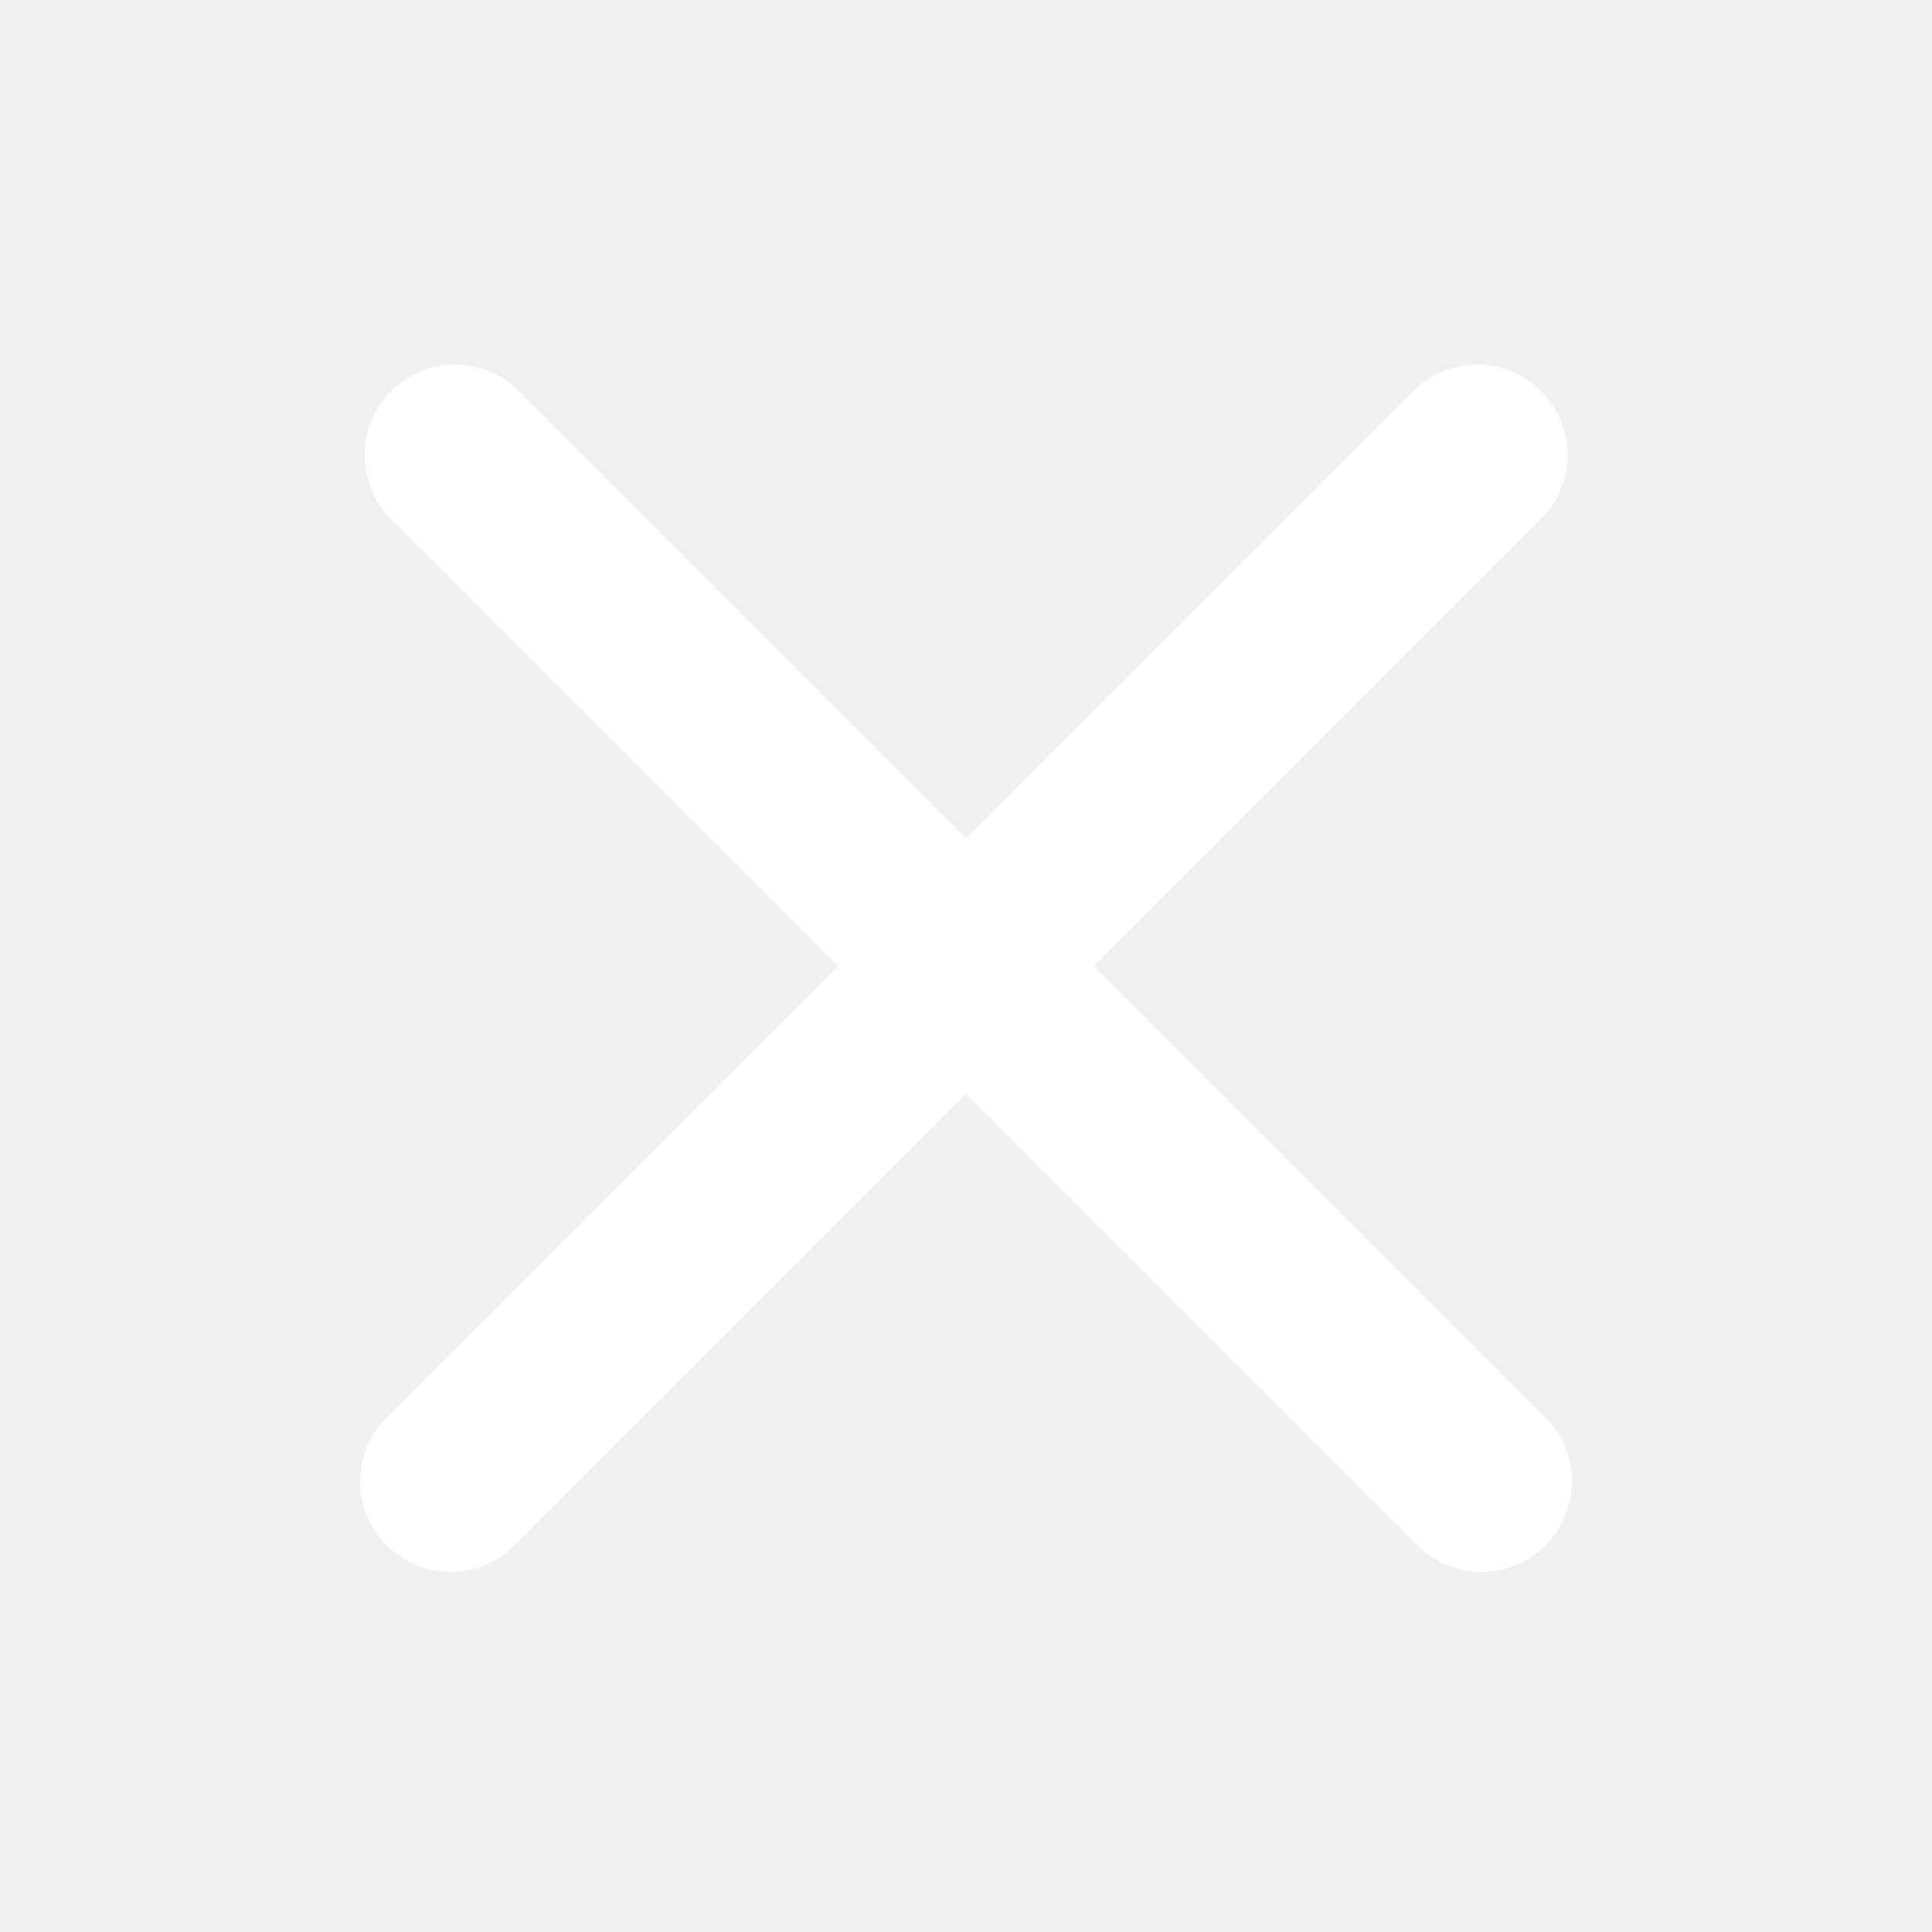
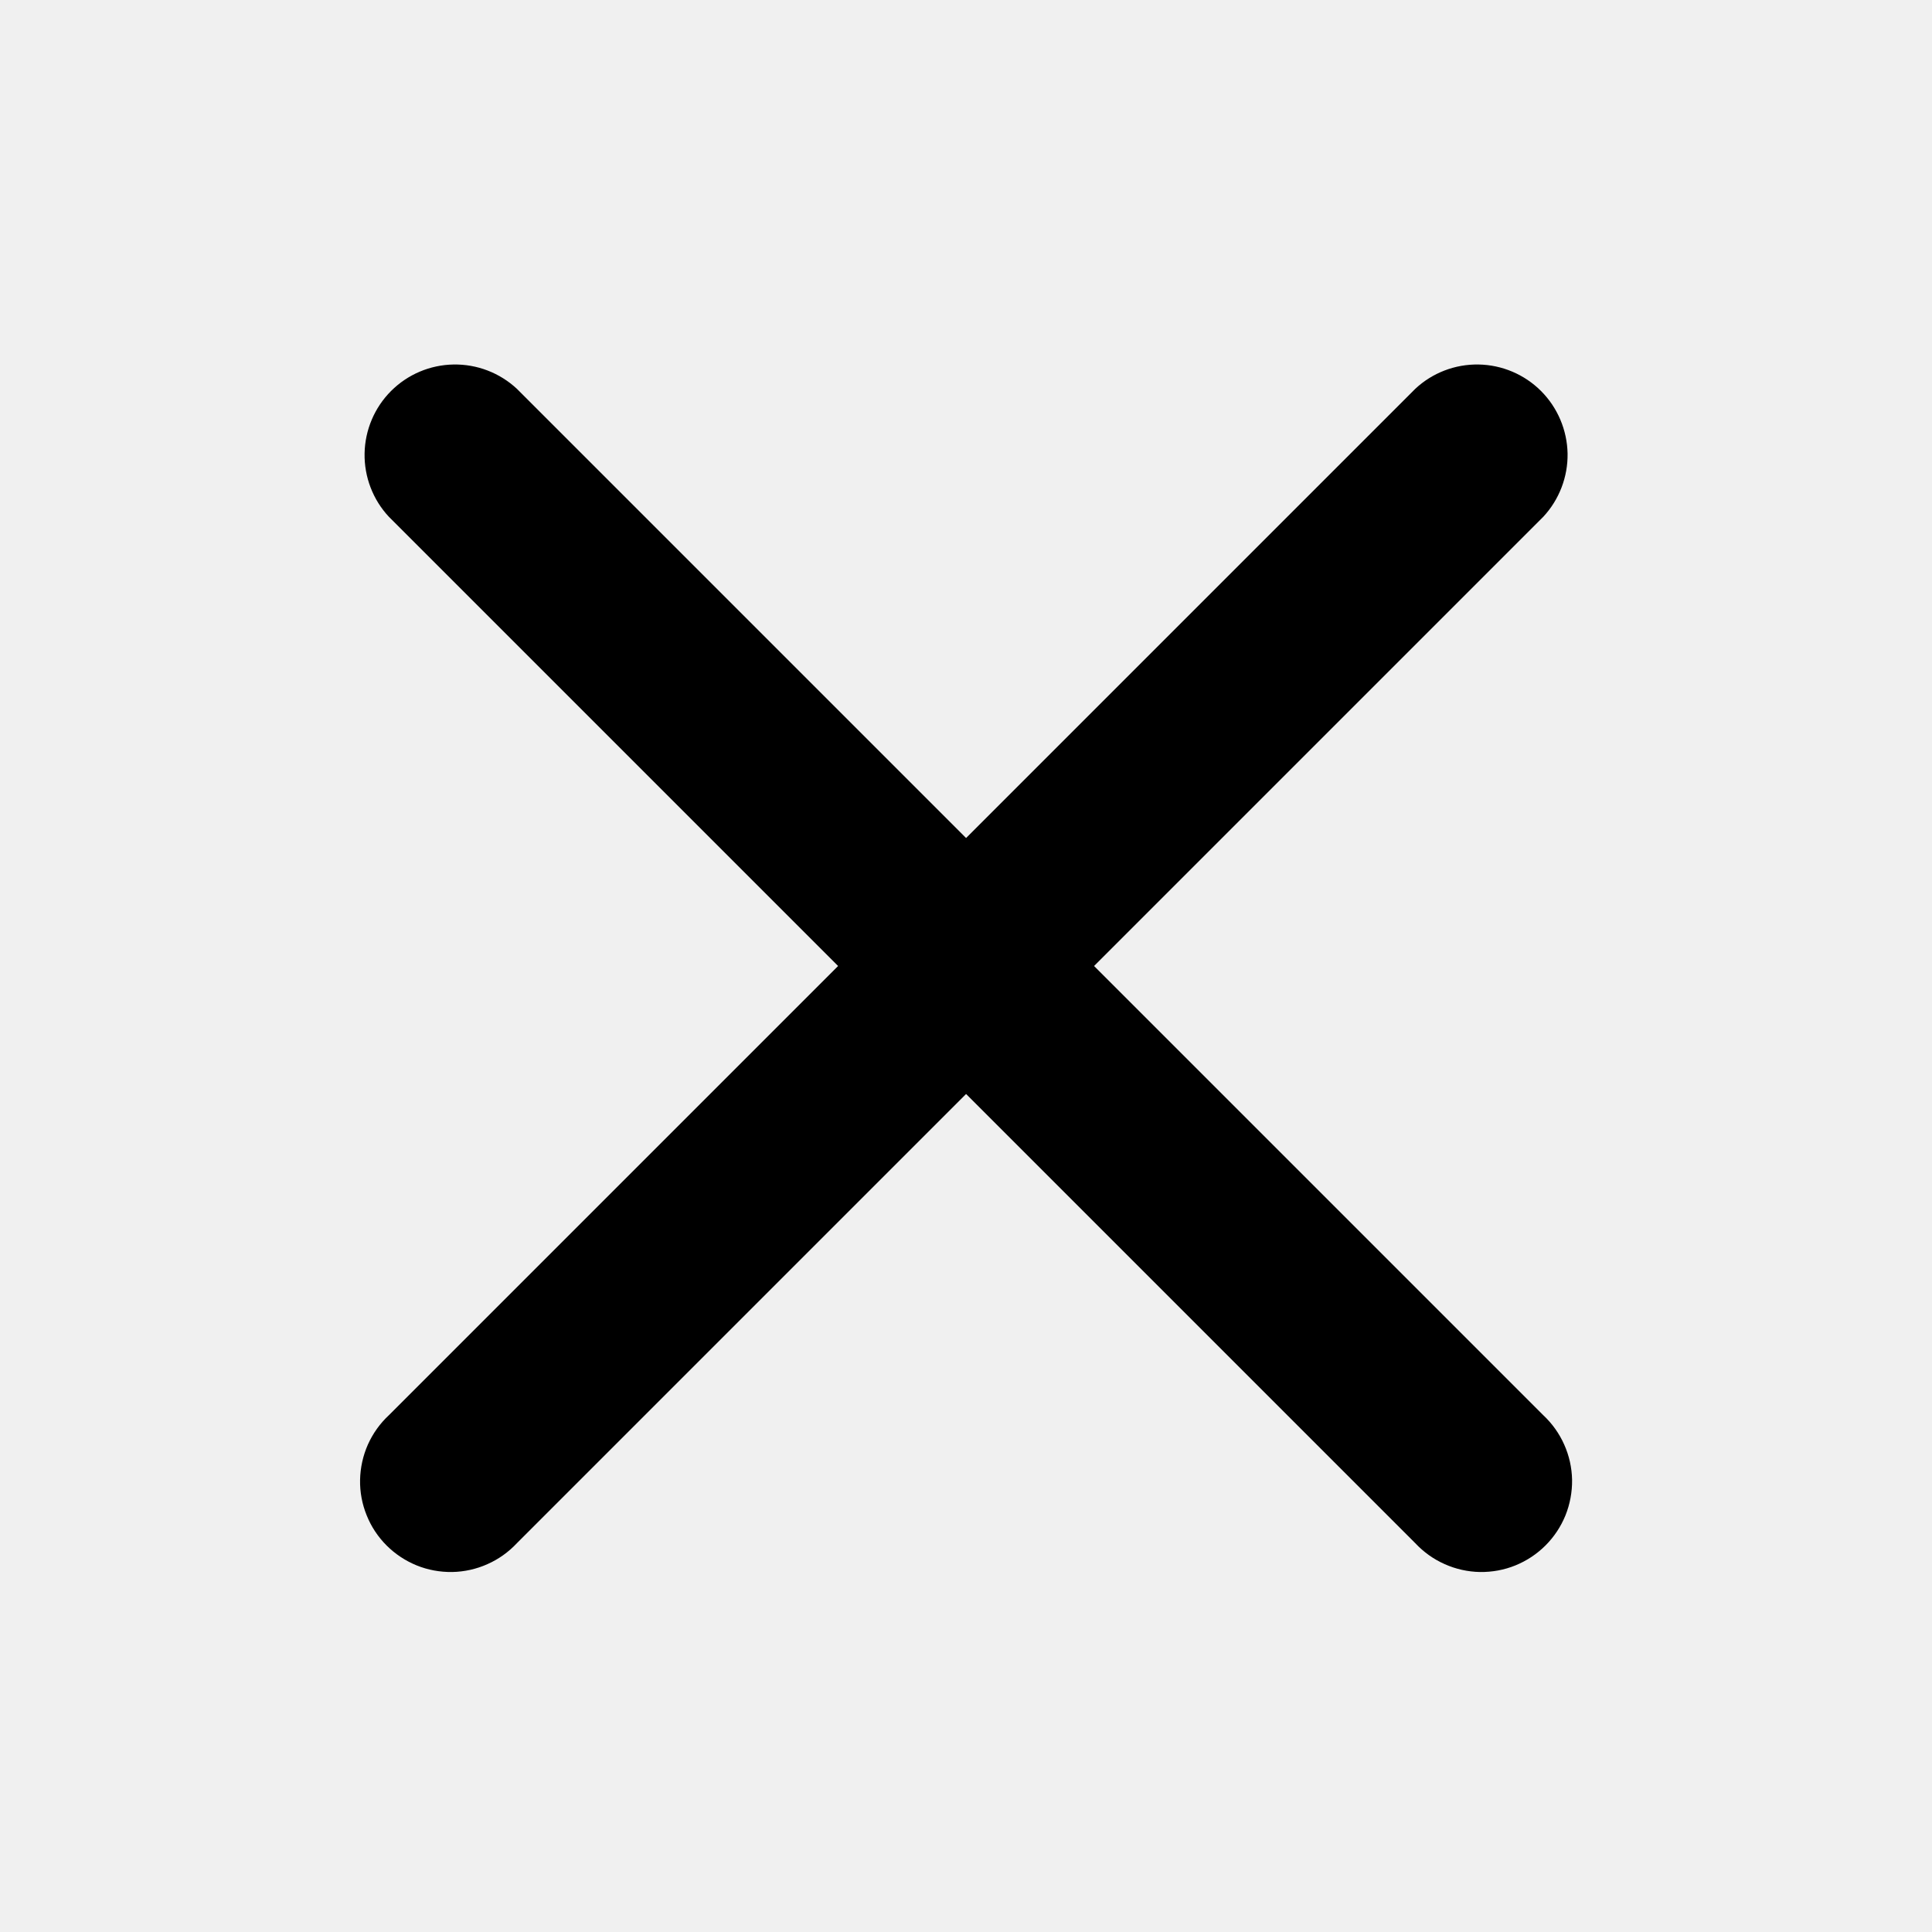
<svg xmlns="http://www.w3.org/2000/svg" width="24" height="24" viewBox="0 0 24 24" fill="none">
-   <path fill-rule="evenodd" clip-rule="evenodd" d="M6.421 4.83C6.207 4.631 5.925 4.523 5.634 4.528C5.342 4.533 5.064 4.651 4.858 4.857C4.652 5.063 4.534 5.342 4.529 5.633C4.524 5.924 4.632 6.207 4.831 6.42L10.411 12L4.831 17.58C4.72 17.683 4.632 17.807 4.57 17.945C4.509 18.083 4.476 18.232 4.473 18.383C4.47 18.534 4.498 18.684 4.555 18.824C4.611 18.964 4.695 19.091 4.802 19.198C4.909 19.305 5.036 19.389 5.176 19.446C5.316 19.503 5.466 19.53 5.617 19.528C5.769 19.525 5.918 19.492 6.056 19.43C6.194 19.369 6.318 19.28 6.421 19.17L12.001 13.59L17.581 19.17C17.684 19.28 17.808 19.369 17.946 19.43C18.084 19.492 18.233 19.525 18.384 19.528C18.535 19.53 18.685 19.503 18.825 19.446C18.965 19.389 19.092 19.305 19.199 19.198C19.306 19.091 19.39 18.964 19.447 18.824C19.503 18.684 19.531 18.534 19.529 18.383C19.526 18.232 19.493 18.083 19.431 17.945C19.37 17.807 19.281 17.683 19.171 17.58L13.591 12L19.171 6.42C19.369 6.207 19.478 5.924 19.473 5.633C19.467 5.342 19.349 5.063 19.143 4.857C18.937 4.651 18.659 4.533 18.367 4.528C18.076 4.523 17.794 4.631 17.581 4.83L12.001 10.41L6.421 4.83Z" fill="white" />
+   <path fill-rule="evenodd" clip-rule="evenodd" d="M6.421 4.83C6.207 4.631 5.925 4.523 5.634 4.528C5.342 4.533 5.064 4.651 4.858 4.857C4.652 5.063 4.534 5.342 4.529 5.633C4.524 5.924 4.632 6.207 4.831 6.42L10.411 12L4.831 17.58C4.72 17.683 4.632 17.807 4.57 17.945C4.509 18.083 4.476 18.232 4.473 18.383C4.47 18.534 4.498 18.684 4.555 18.824C4.611 18.964 4.695 19.091 4.802 19.198C4.909 19.305 5.036 19.389 5.176 19.446C5.316 19.503 5.466 19.53 5.617 19.528C5.769 19.525 5.918 19.492 6.056 19.43C6.194 19.369 6.318 19.28 6.421 19.17L12.001 13.59L17.581 19.17C17.684 19.28 17.808 19.369 17.946 19.43C18.084 19.492 18.233 19.525 18.384 19.528C18.535 19.53 18.685 19.503 18.825 19.446C18.965 19.389 19.092 19.305 19.199 19.198C19.306 19.091 19.39 18.964 19.447 18.824C19.503 18.684 19.531 18.534 19.529 18.383C19.526 18.232 19.493 18.083 19.431 17.945C19.37 17.807 19.281 17.683 19.171 17.58L13.591 12L19.171 6.42C19.369 6.207 19.478 5.924 19.473 5.633C19.467 5.342 19.349 5.063 19.143 4.857C18.937 4.651 18.659 4.533 18.367 4.528C18.076 4.523 17.794 4.631 17.581 4.83L12.001 10.41L6.421 4.83Z" fill="black" />
</svg>
